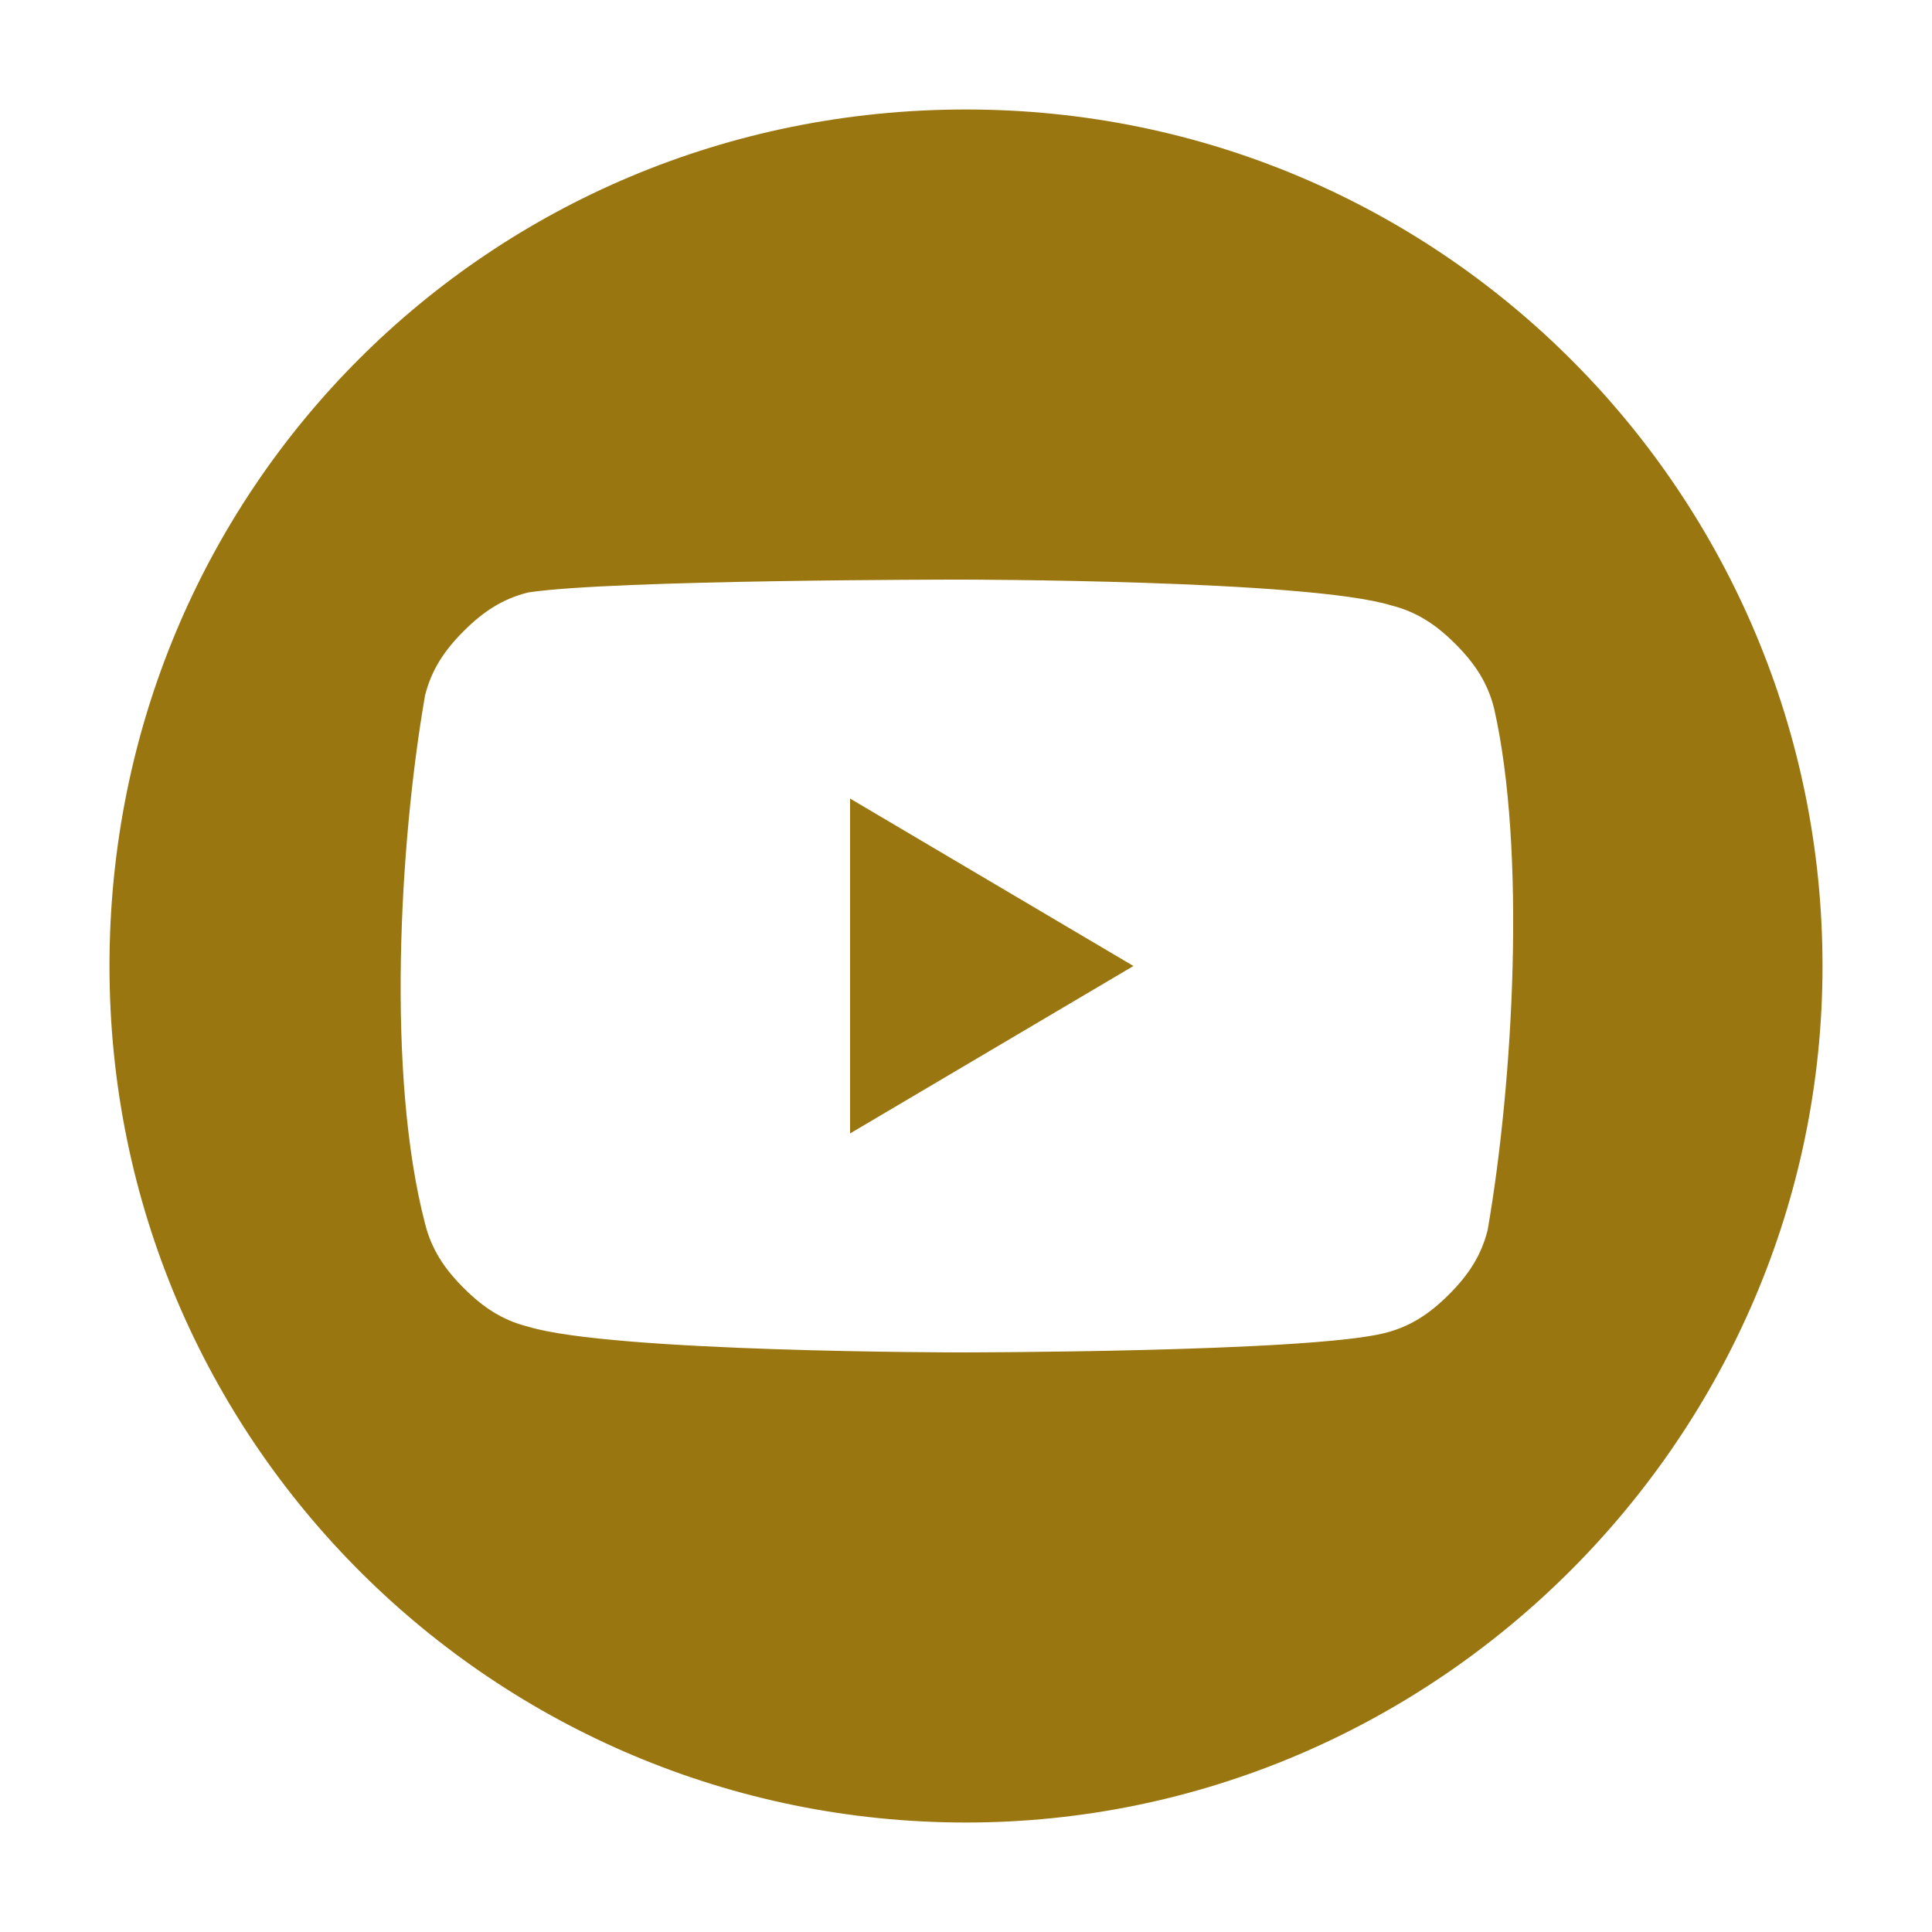
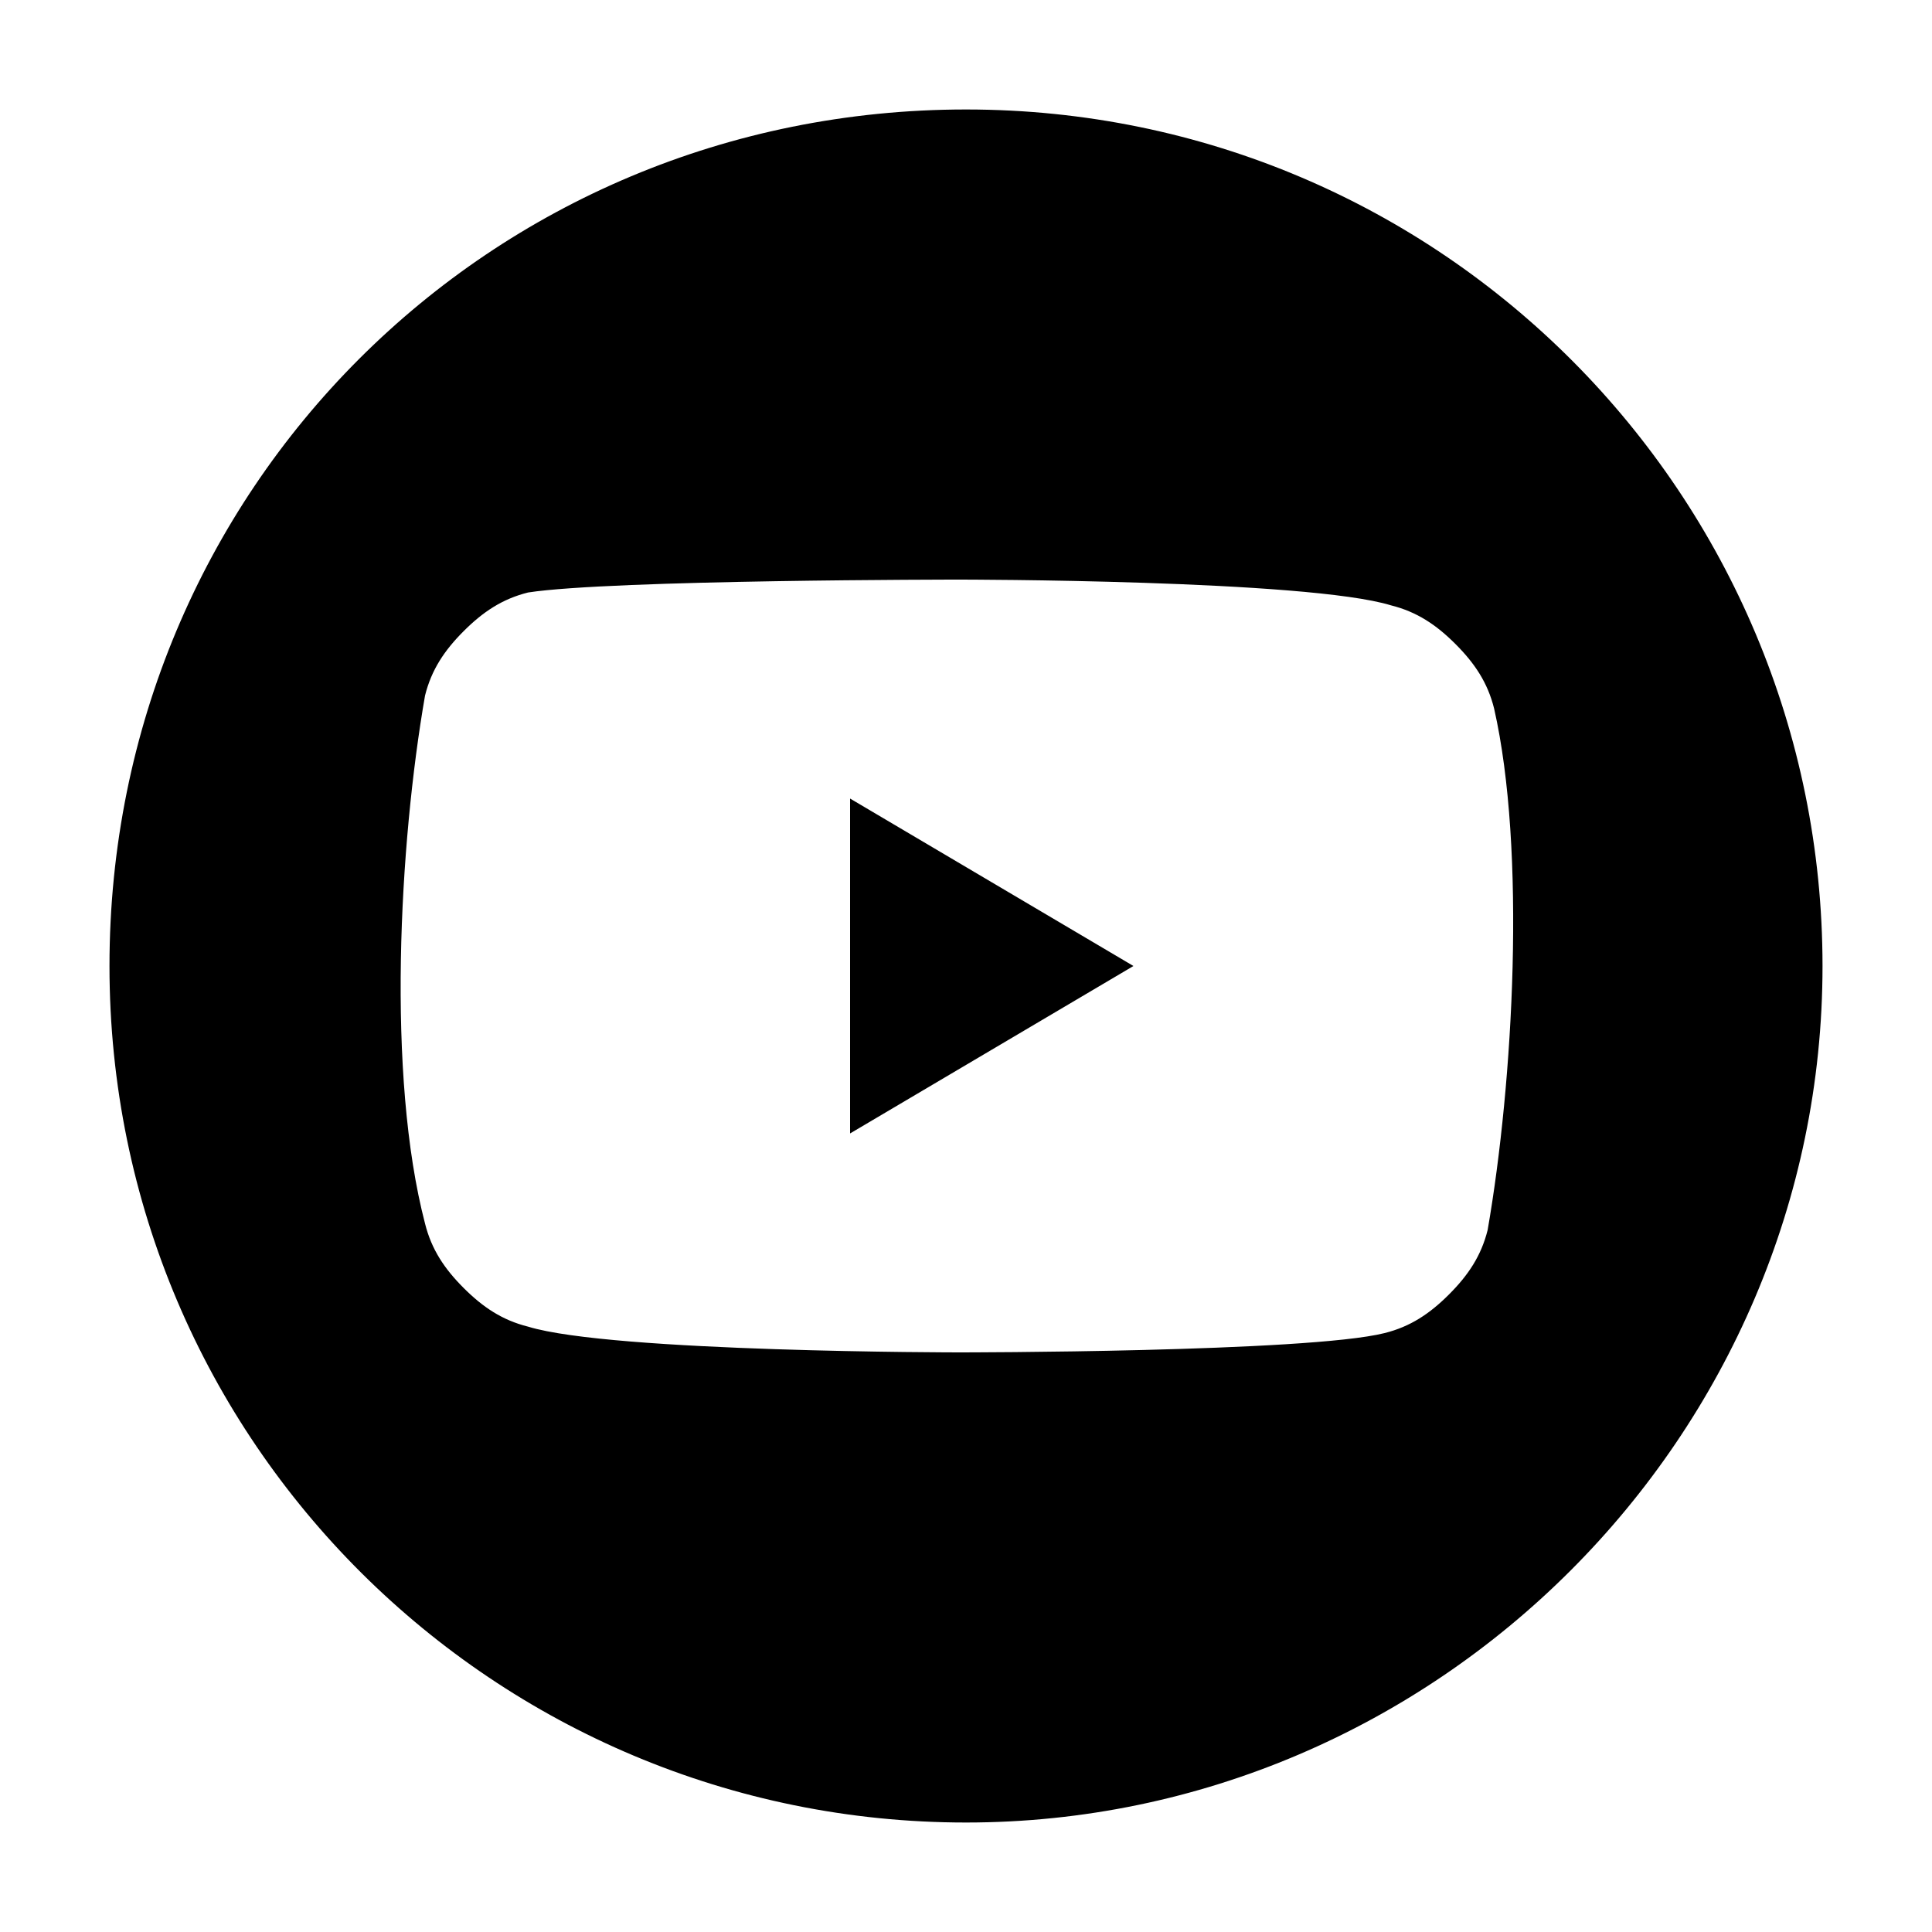
<svg xmlns="http://www.w3.org/2000/svg" version="1.1" id="Capa_1" x="0px" y="0px" viewBox="0 0 30 30" style="enable-background:new 0 0 30 30;" xml:space="preserve">
  <style type="text/css">
- 	.st0{fill:#9A7611;}
+ 	#youtube-Capa_1 .st0{fill:#9A7611;}
</style>
  <g>
    <path class="st0" d="M15,1.7C7.6,1.7,1.7,7.6,1.7,15s6,13.3,13.3,13.3s13.3-6,13.3-13.3S22.4,1.7,15,1.7z M23.1,19.1   c-0.1,0.4-0.3,0.7-0.6,1c-0.3,0.3-0.6,0.5-1,0.6C20.3,21,14.9,21,14.9,21s-5.4,0-6.7-0.4c-0.4-0.1-0.7-0.3-1-0.6   c-0.3-0.3-0.5-0.6-0.6-1c-0.6-2.3-0.4-5.9,0-8.2c0.1-0.4,0.3-0.7,0.6-1c0.3-0.3,0.6-0.5,1-0.6C9.5,9,14.9,9,14.9,9s5.4,0,6.7,0.4   c0.4,0.1,0.7,0.3,1,0.6c0.3,0.3,0.5,0.6,0.6,1C23.7,13.2,23.5,16.8,23.1,19.1z" />
    <polygon class="st0" points="13.2,17.6 17.6,15 13.2,12.4  " />
  </g>
</svg>
